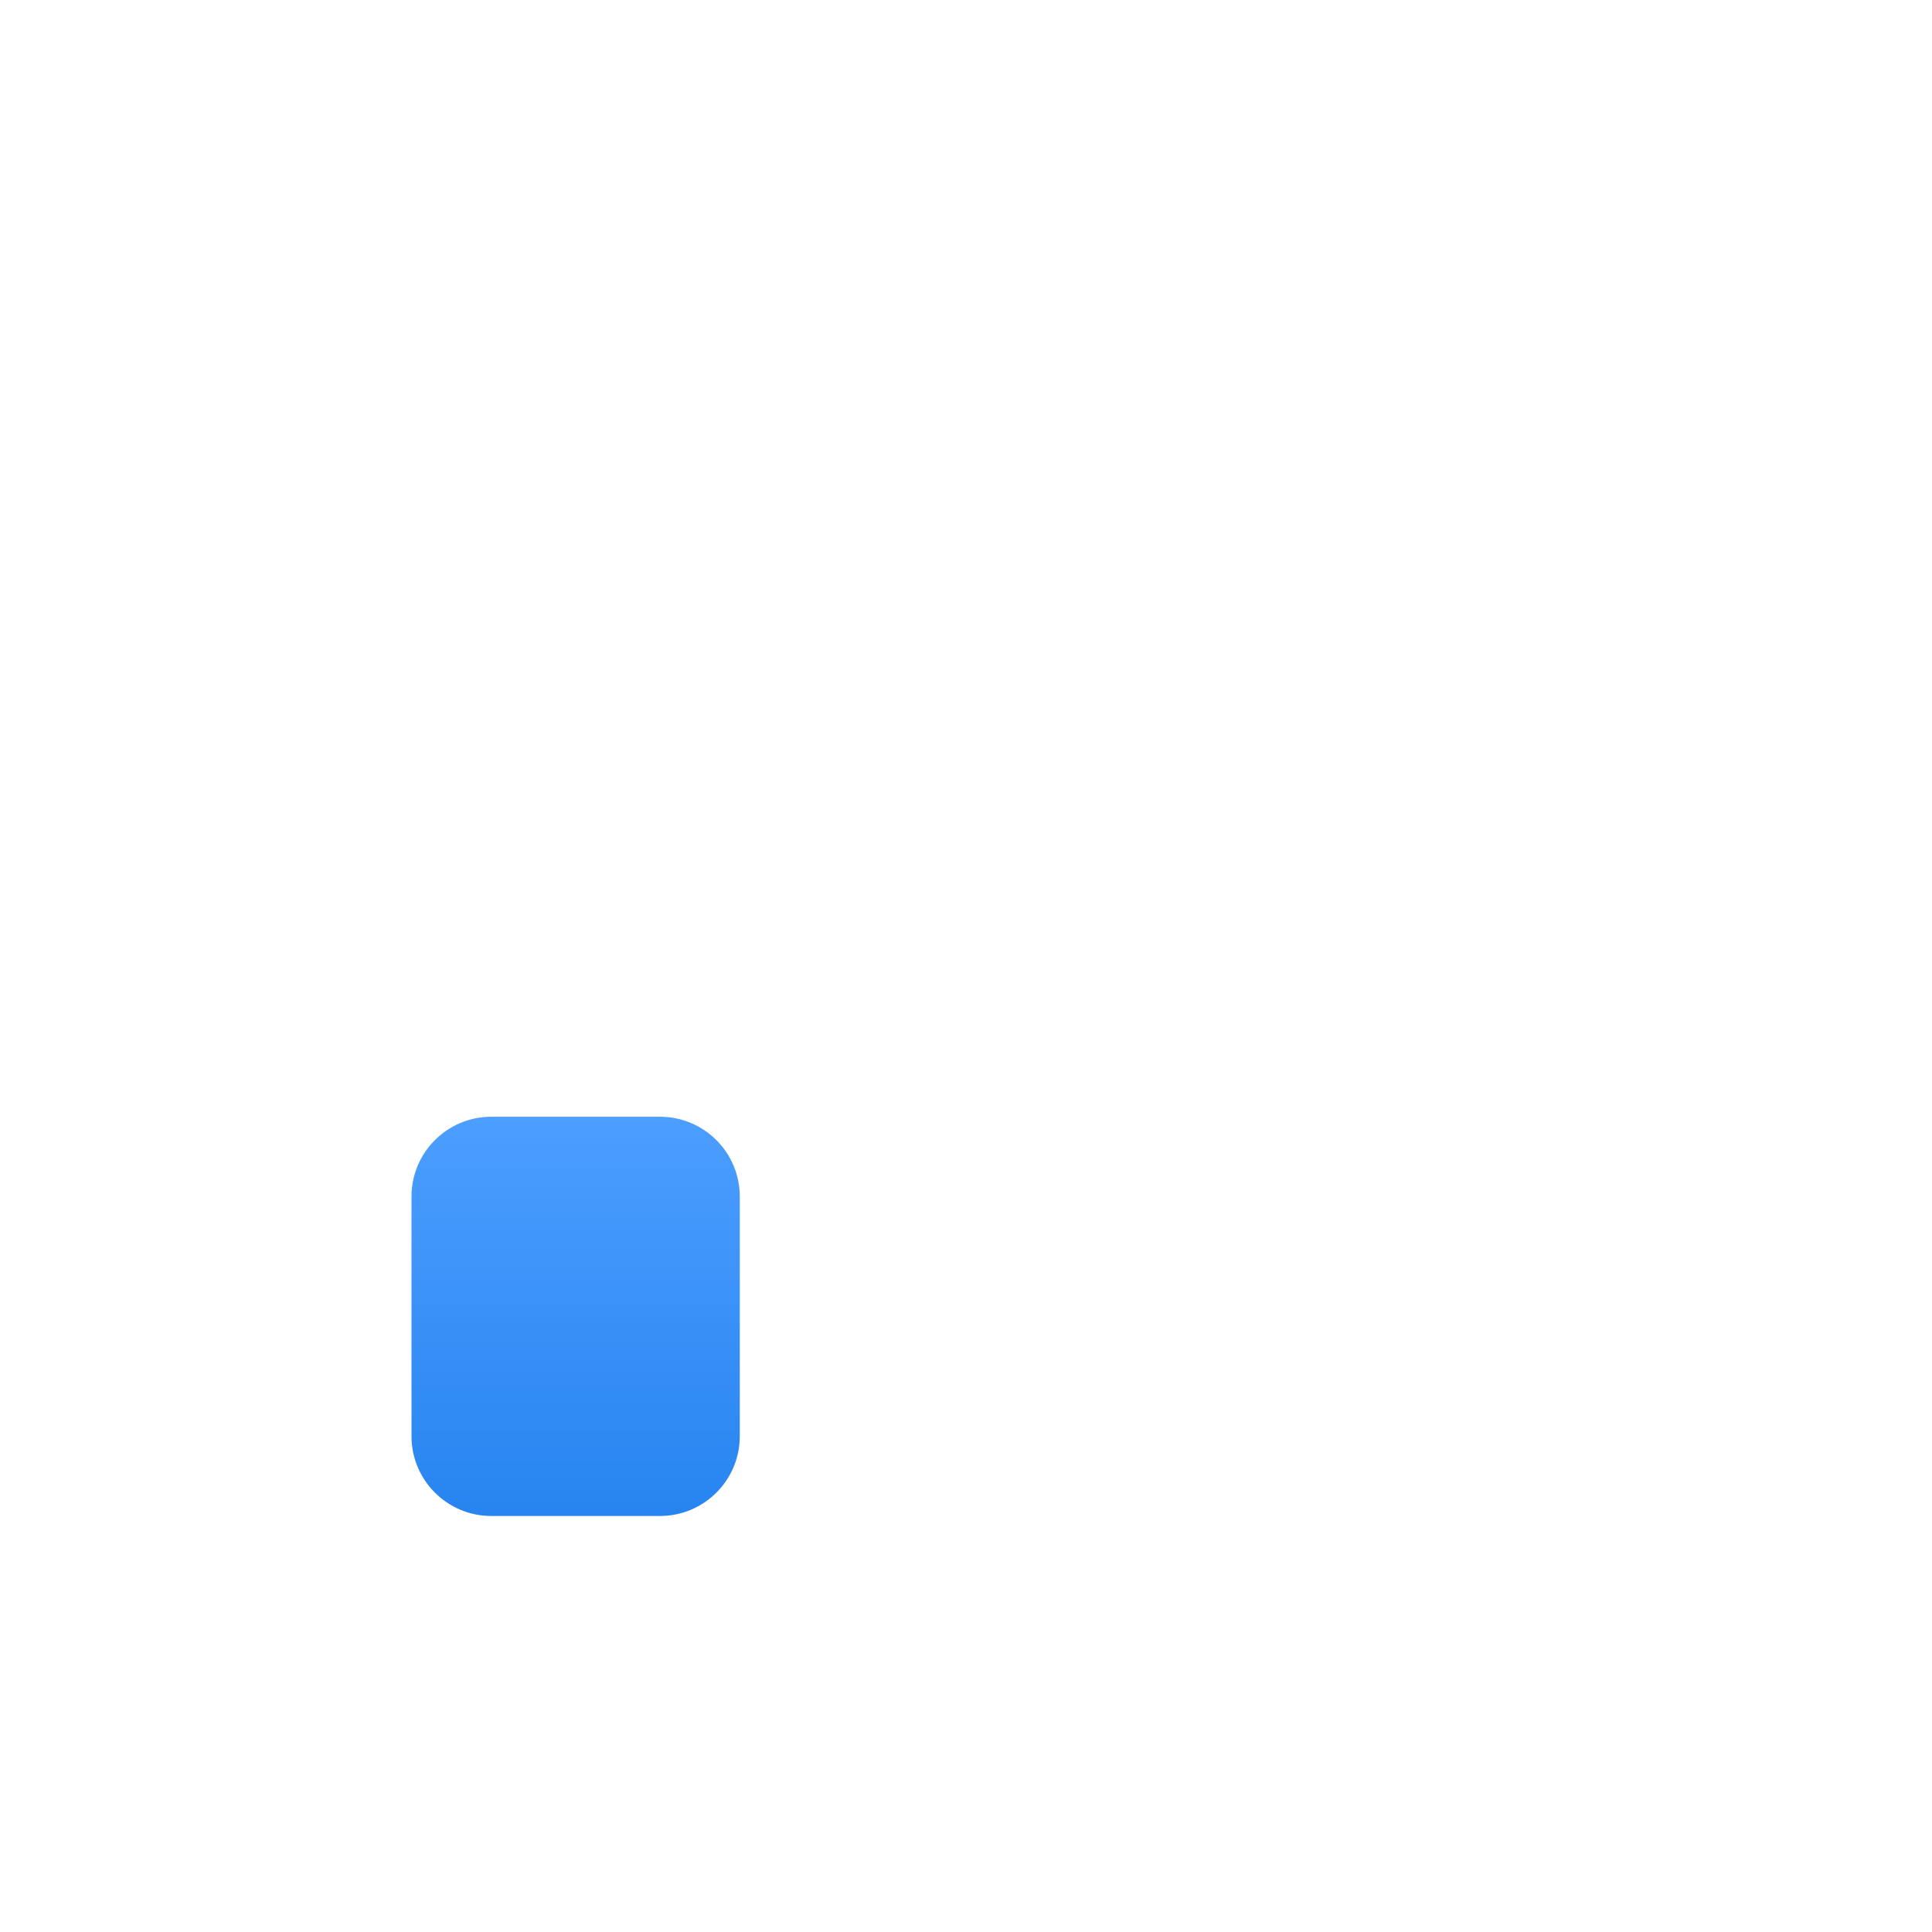
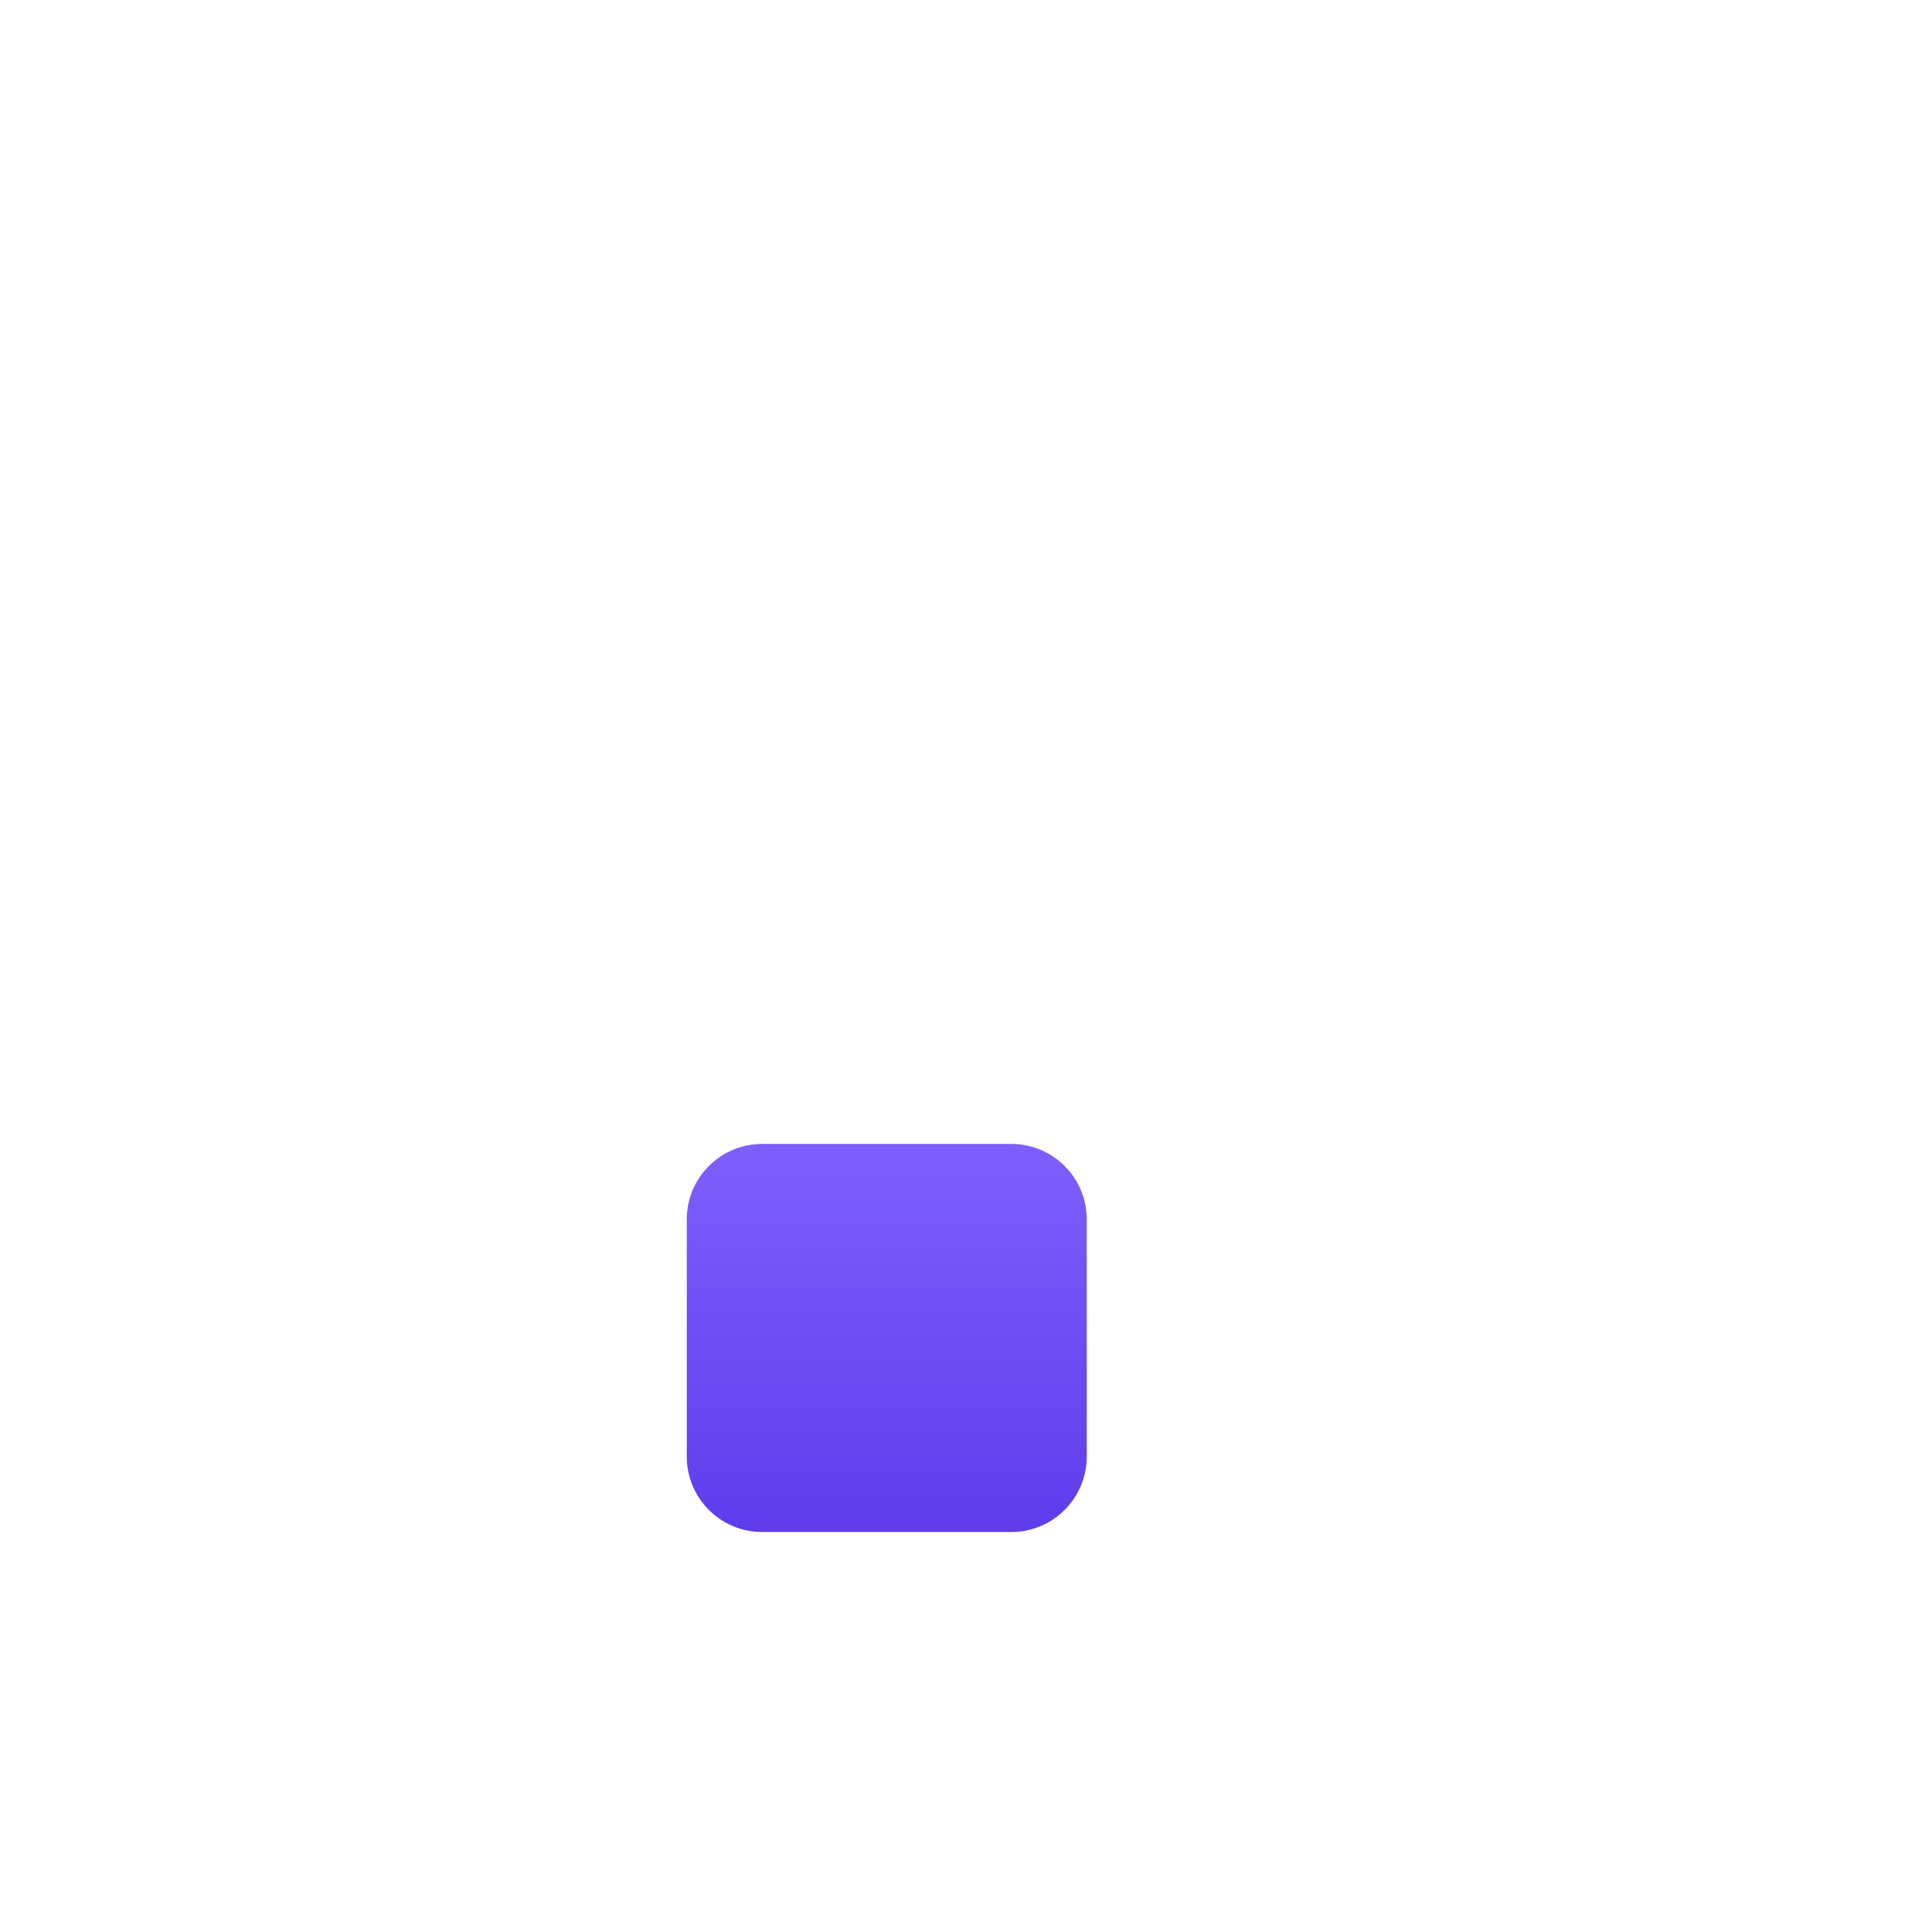
<svg xmlns="http://www.w3.org/2000/svg" viewBox="0 0 1024 1024" width="1024" height="1024">
  <defs>
    <linearGradient id="g" x1="0" y1="0" x2="0" y2="1">
-       <stop stop-color="#4c9eff" />
-       <stop offset="1" stop-color="#2784f0" />
+       <stop stop-color="#7e5ffc" />
+       <stop offset="1" stop-color="#5f3cec" />
    </linearGradient>
  </defs>
-   <rect x="218.1" y="591.9" width="174.0" height="211.6" rx="42.3" fill="url(#g)" />
+   <rect x="364.0" y="606.3" width="212.0" height="205.7" rx="40" fill="url(#g)" />
</svg>
